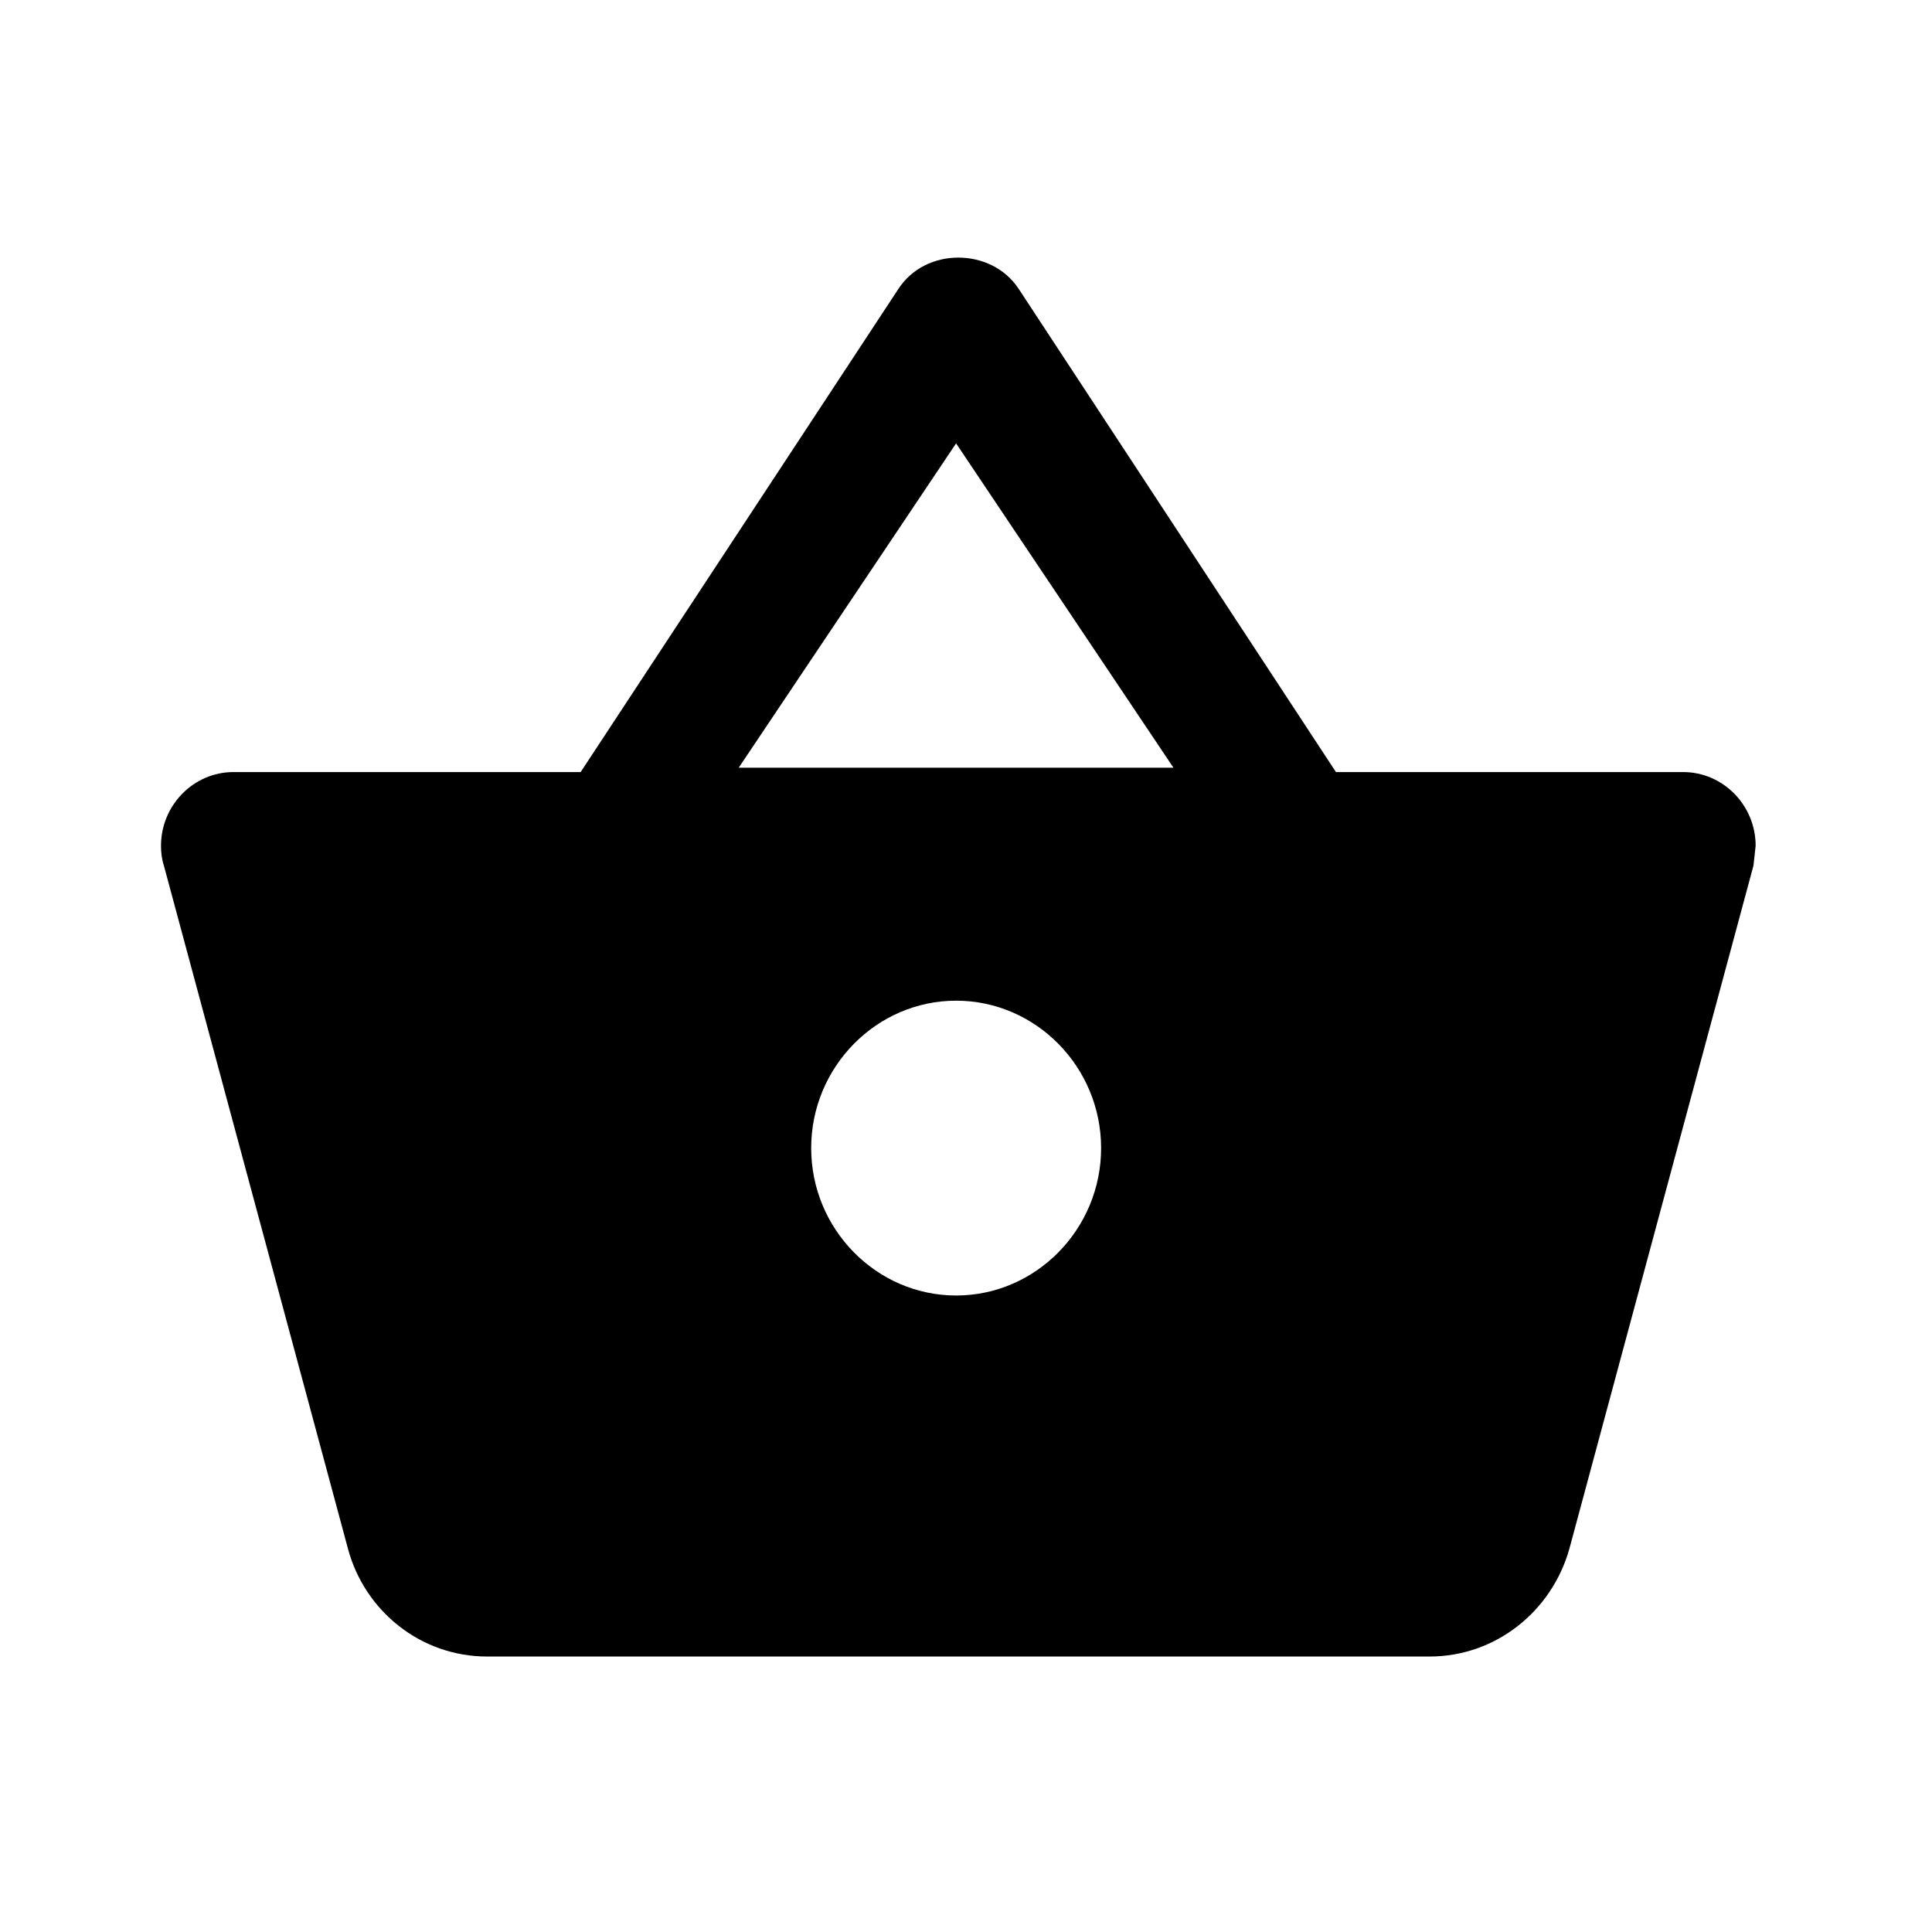
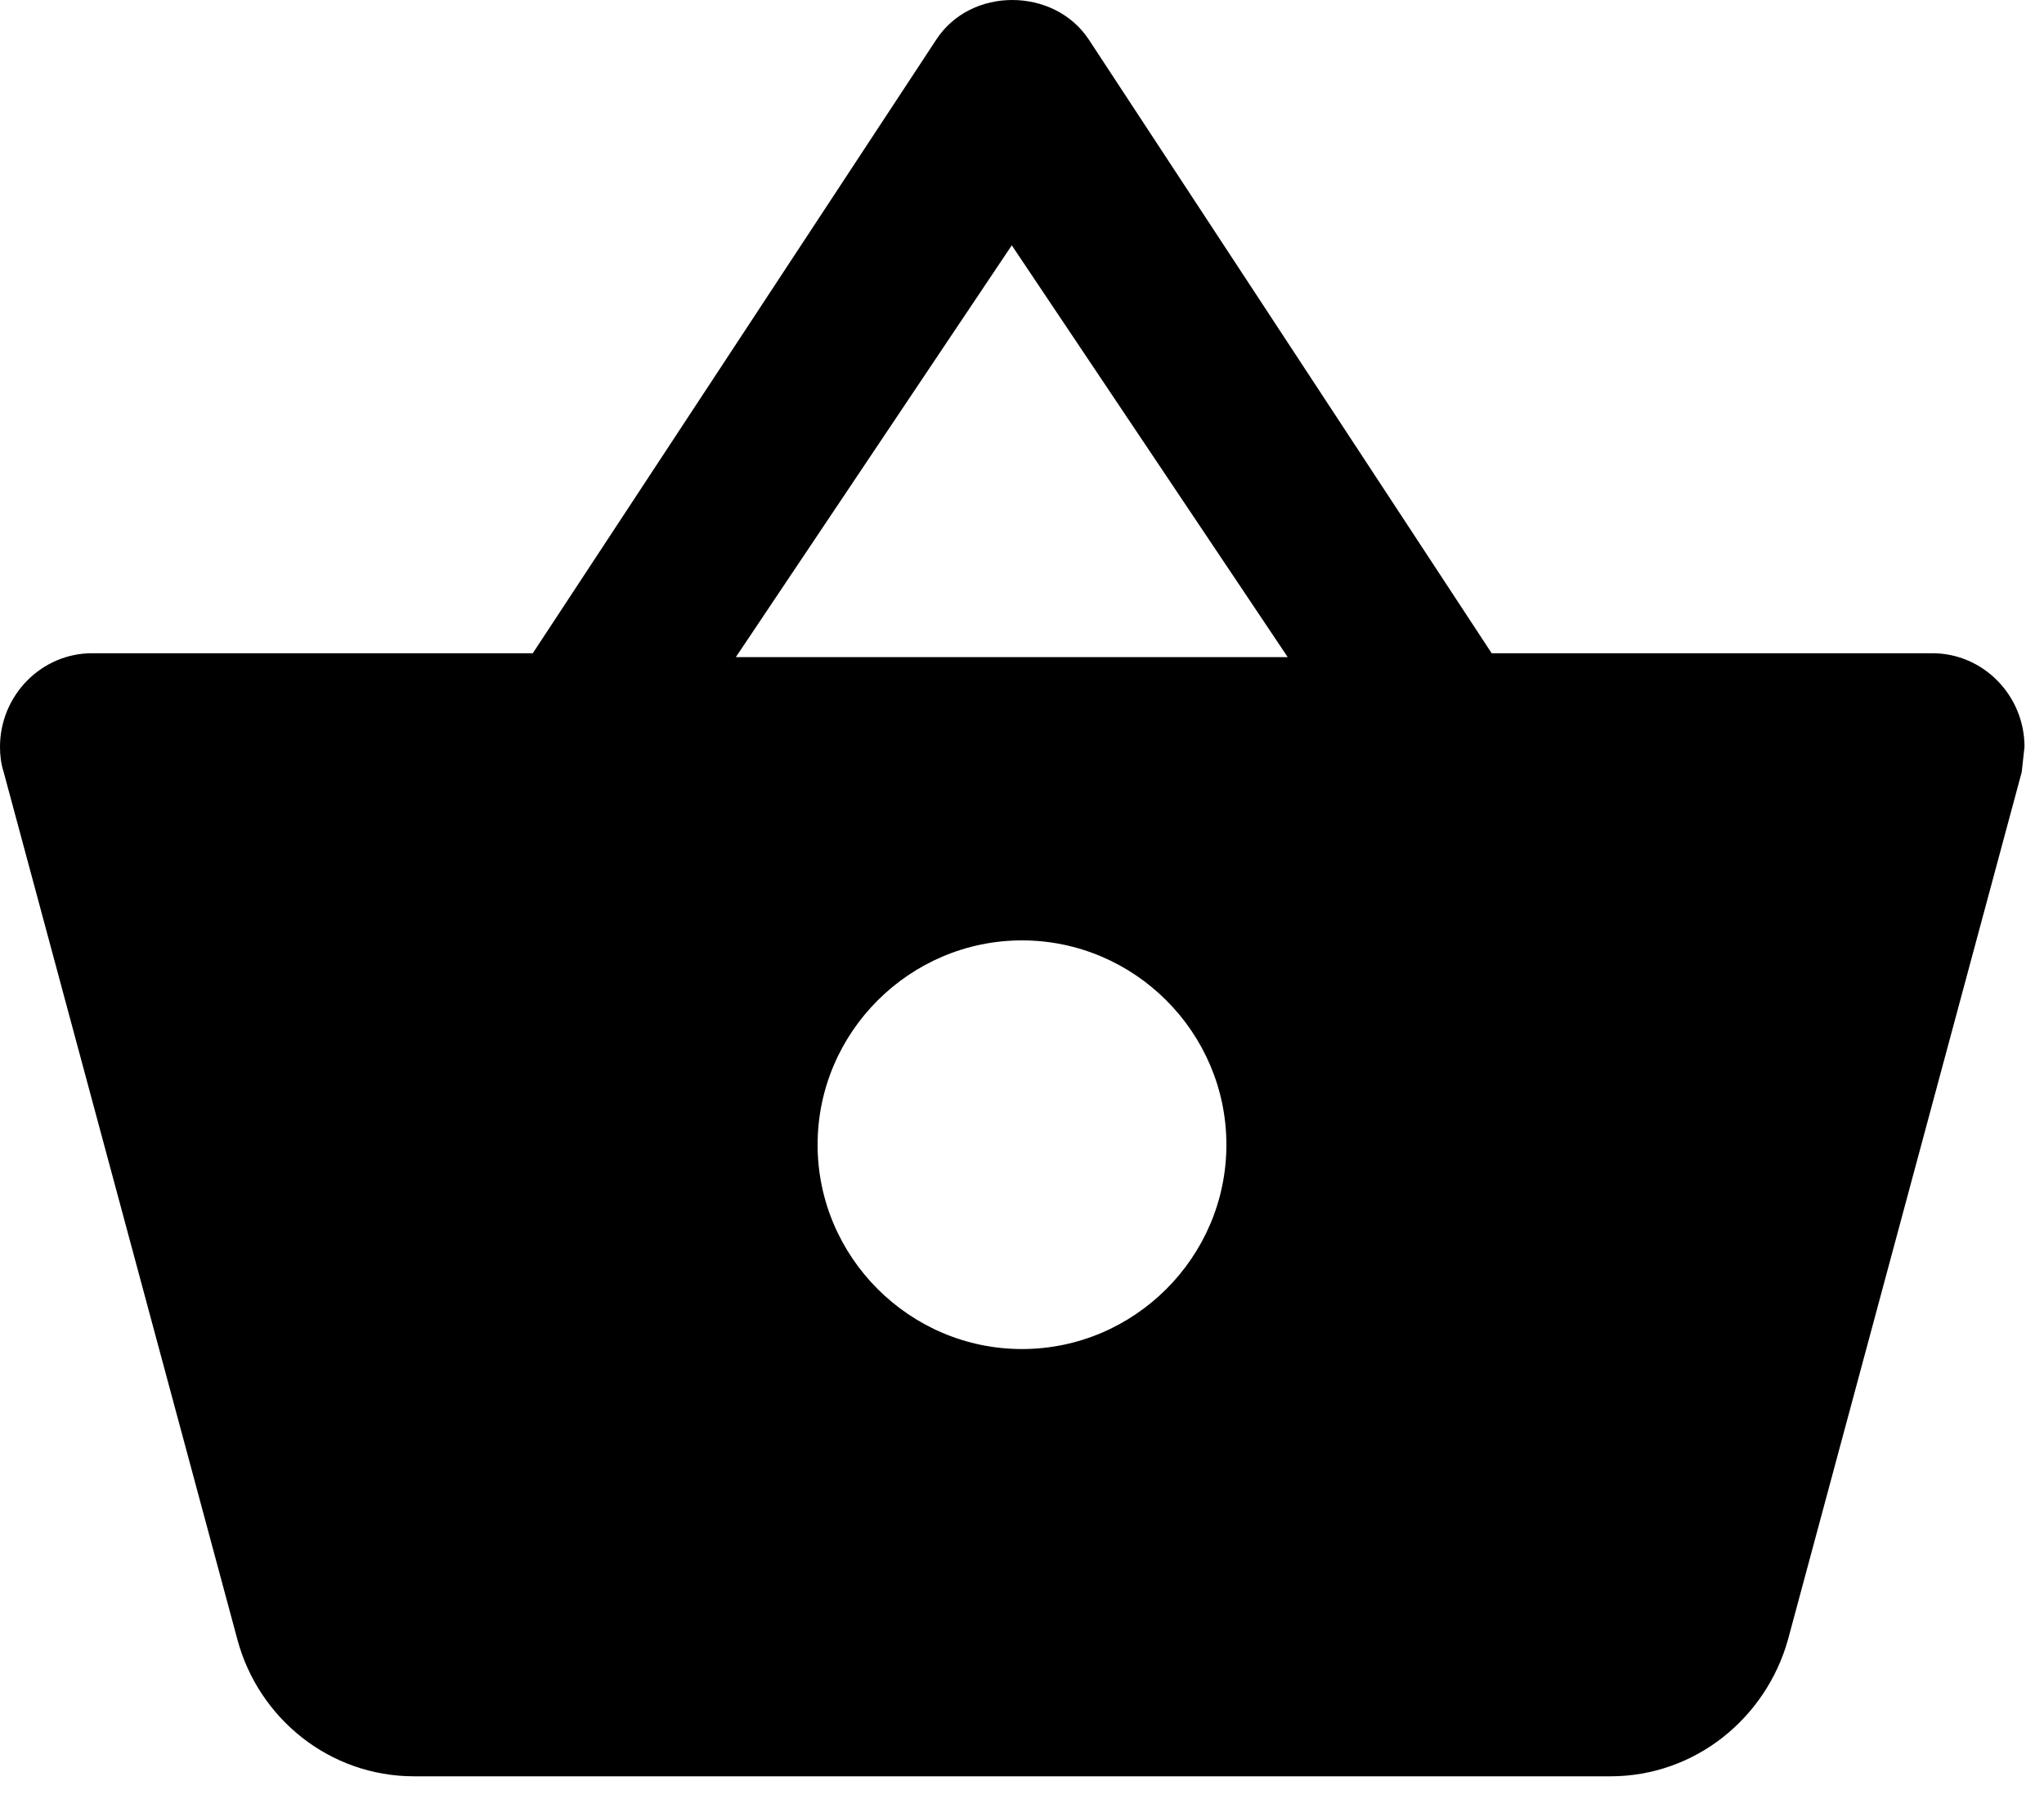
- <svg xmlns="http://www.w3.org/2000/svg" width="60px" height="60px" viewBox="0 0 60 60" version="1.1">
+ <svg xmlns="http://www.w3.org/2000/svg" width="50px" height="44px" viewBox="0 0 50 44" version="1.1">
  <defs />
  <g id="Page-1" stroke="none" stroke-width="1" fill="none" fill-rule="evenodd">
-     <g id="Artboard-5" fill="#000000">
+     <g id="Artboard-5" transform="translate(-5, -8)" fill="#000000">
      <g id="basket" transform="translate(5, 8)">
-         <path d="M36.489,15.977 L47.272,15.977 C48.51,15.977 49.523,17.007 49.523,18.266 L49.455,18.884 L43.737,40.103 C43.197,42.026 41.464,43.445 39.393,43.445 L10.13,43.445 C8.059,43.445 6.325,42.026 5.808,40.103 L0.09,18.884 C0.023,18.678 0,18.472 0,18.266 C0,17.007 1.013,15.977 2.251,15.977 L13.033,15.977 L22.893,0.984 C23.321,0.32 24.041,0 24.761,0 C25.482,0 26.202,0.32 26.63,0.961 L36.489,15.977 Z M17.942,15.841 L31.442,15.841 L24.692,5.769 L17.942,15.841 Z M20.192,27.655 C20.192,30.173 22.218,32.233 24.694,32.233 C27.17,32.233 29.196,30.173 29.196,27.655 C29.196,25.137 27.17,23.077 24.694,23.077 C22.218,23.077 20.192,25.137 20.192,27.655 Z" id="Combined-Shape" />
+         <path d="M36.489,15.977 L47.272,15.977 C48.51,15.977 49.523,17.007 49.523,18.266 L49.455,18.884 L43.737,40.103 C43.197,42.026 41.464,43.445 39.393,43.445 L10.13,43.445 C8.059,43.445 6.325,42.026 5.808,40.103 L0.09,18.884 C0.023,18.678 0,18.472 0,18.266 C0,17.007 1.013,15.977 2.251,15.977 L13.033,15.977 L22.893,0.984 C23.321,0.32 24.041,0 24.761,0 C25.482,0 26.202,0.32 26.63,0.961 L36.489,15.977 Z M18,16.072 L31.5,16.072 L24.75,6 L18,16.072 Z M20,27.998 C20,30.746 22.25,32.995 25,32.995 C27.75,32.995 30,30.746 30,27.998 C30,25.249 27.75,23 25,23 C22.25,23 20,25.249 20,27.998 Z" id="Combined-Shape" />
      </g>
    </g>
  </g>
</svg>
